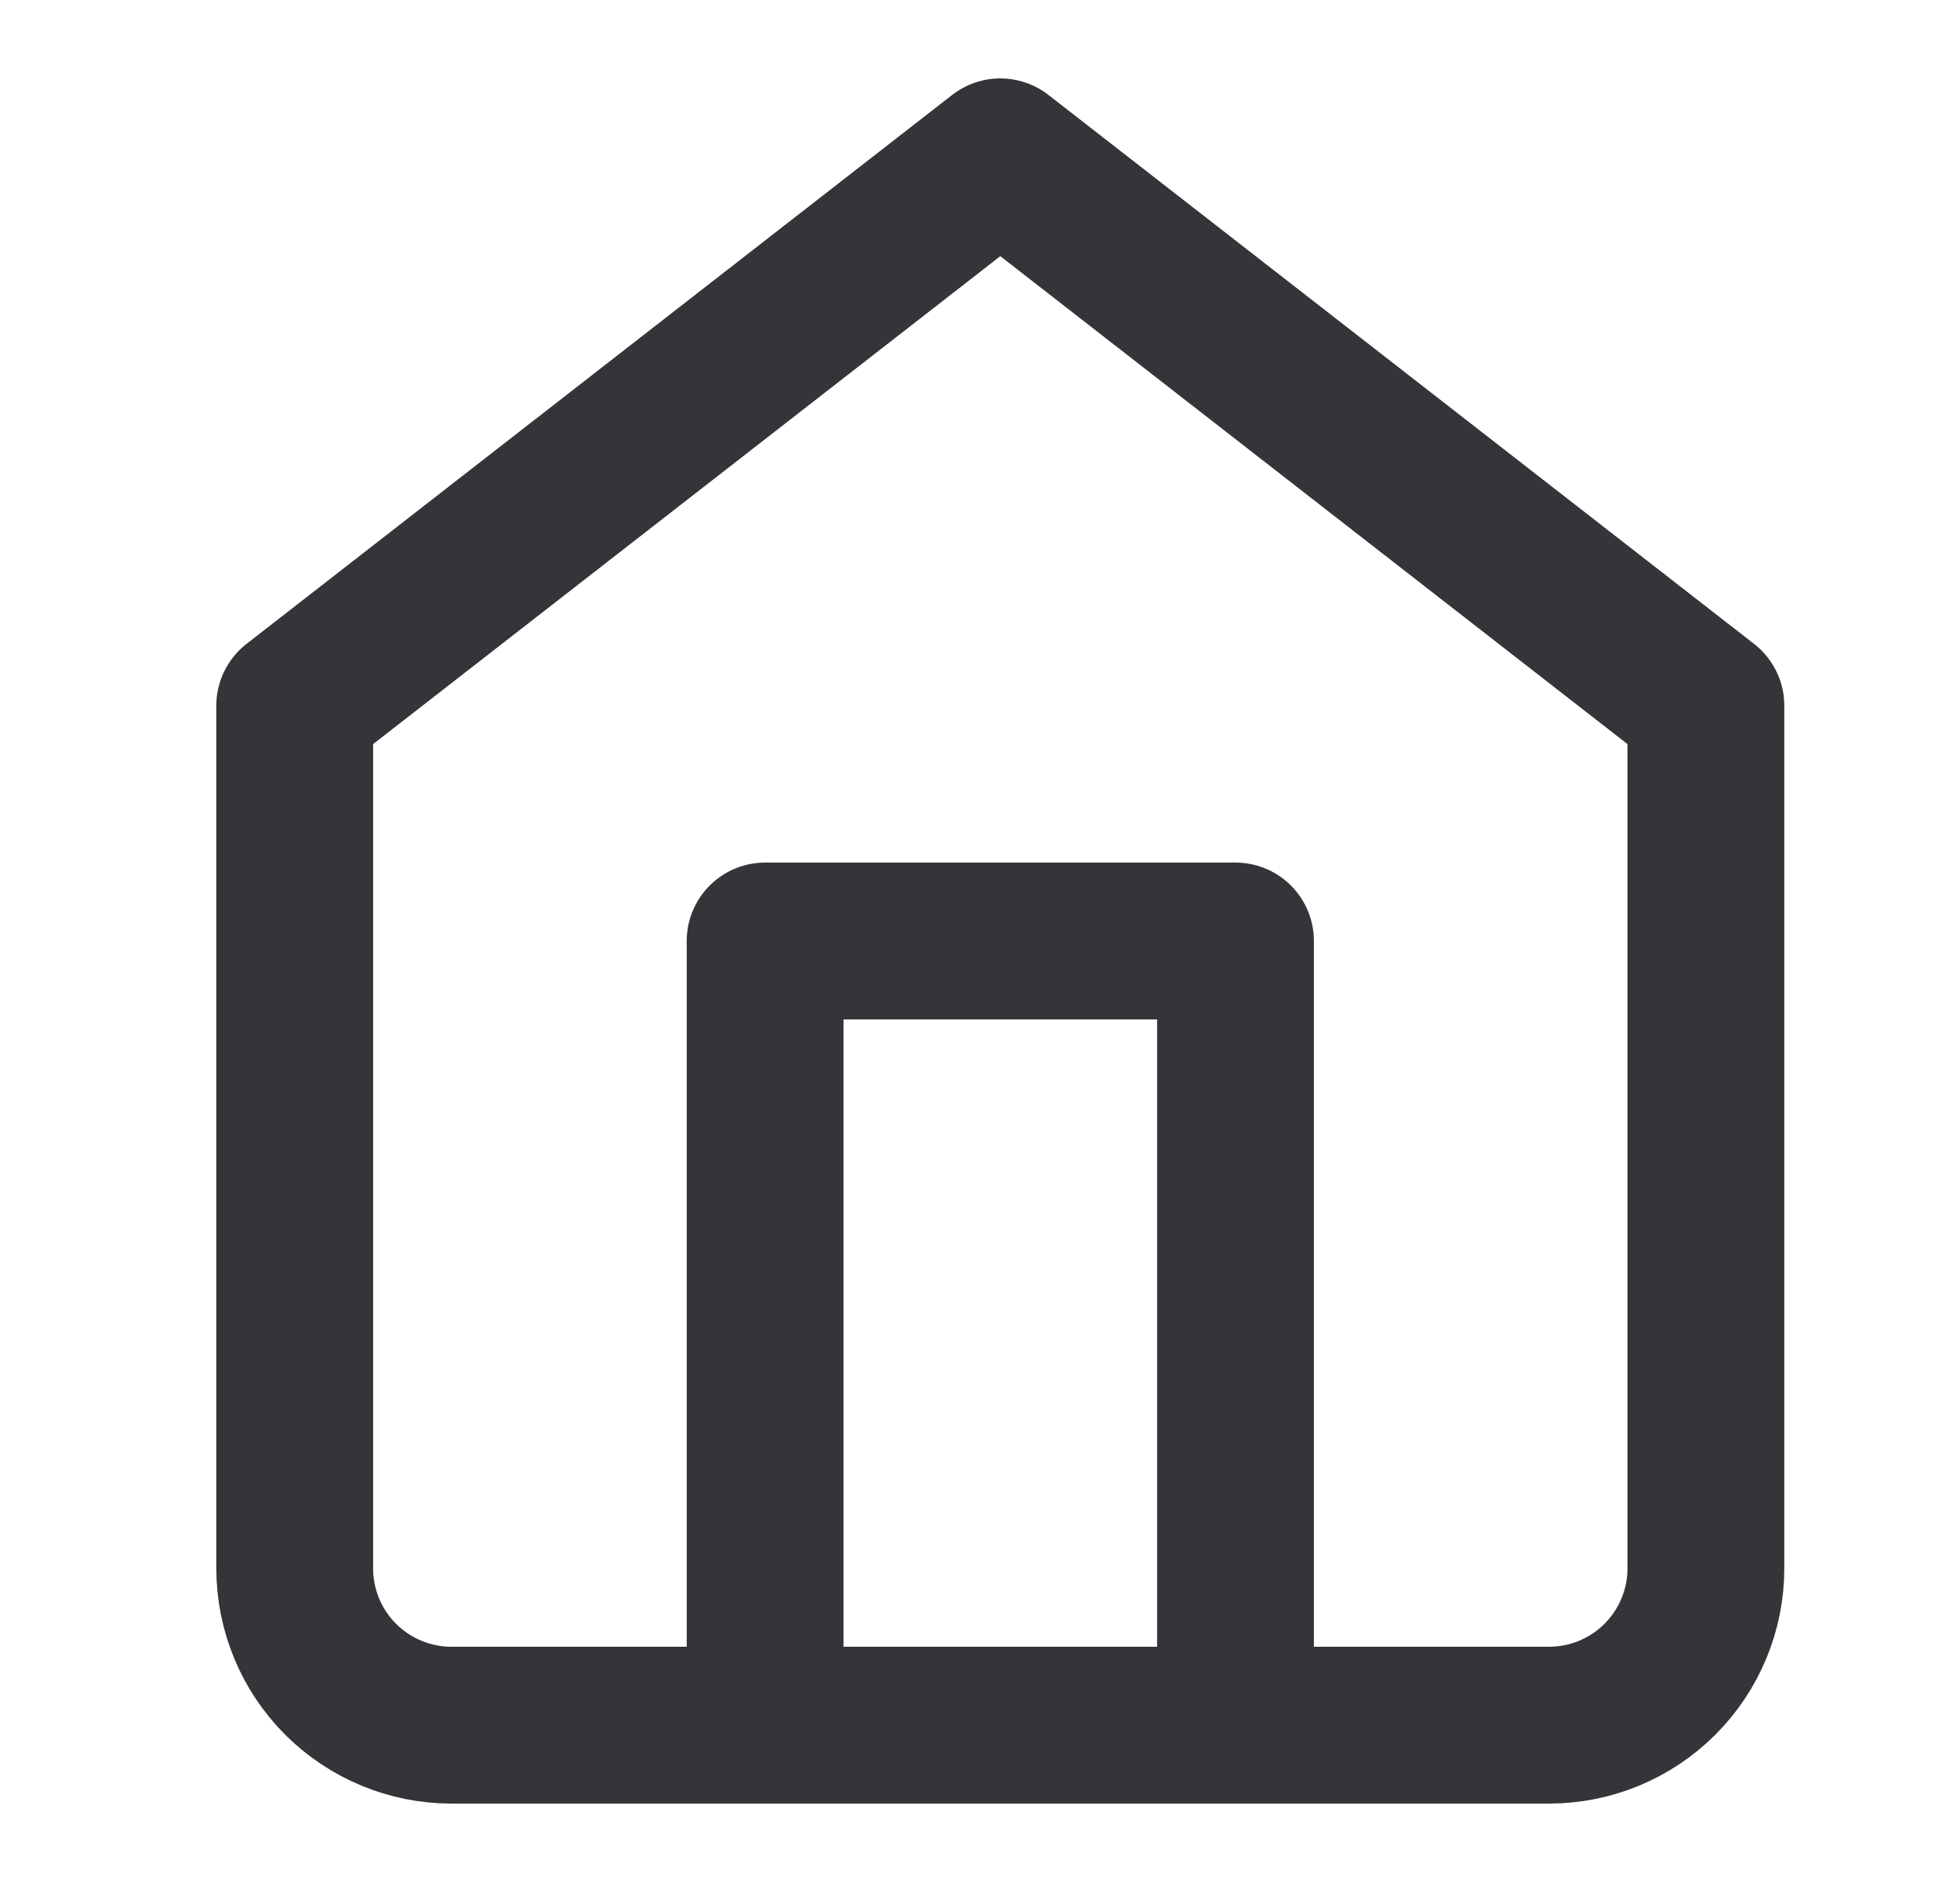
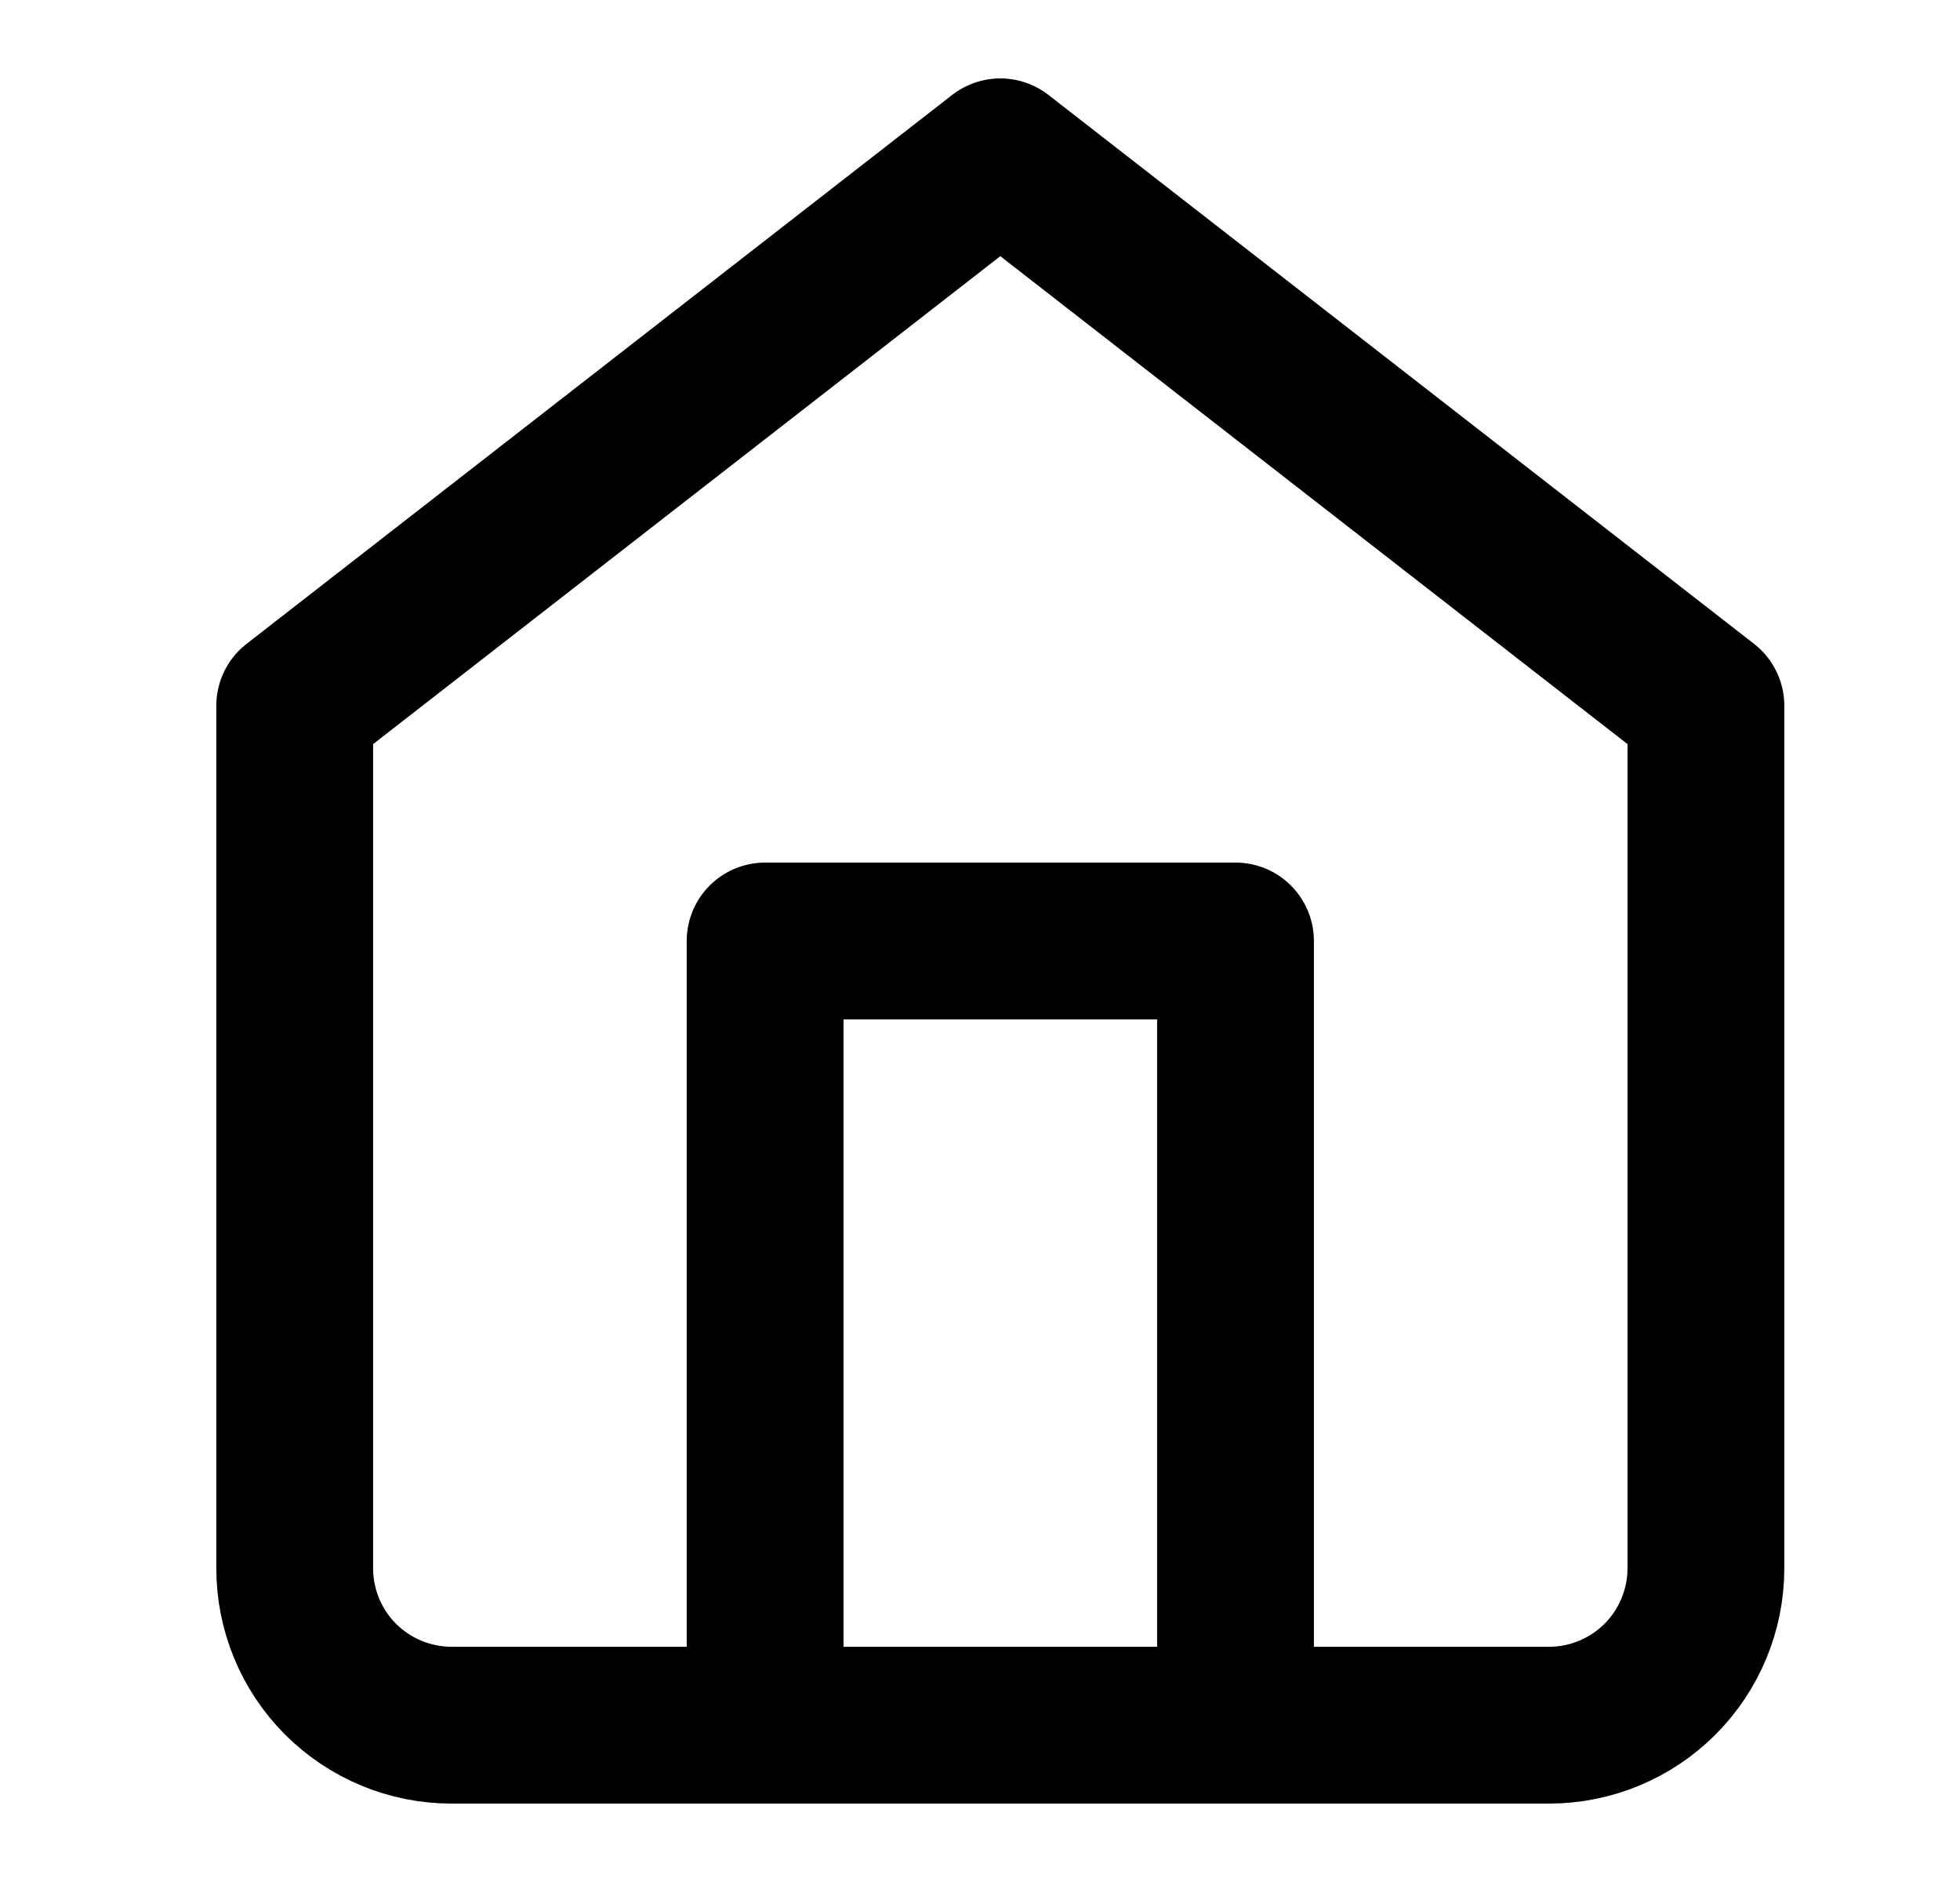
<svg xmlns="http://www.w3.org/2000/svg" width="25" height="24" viewBox="0 0 25 24" fill="none">
-   <path d="M12.759 2L3.759 9V20C3.759 20.53 3.969 21.039 4.344 21.414C4.72 21.789 5.228 22 5.759 22H19.759C20.289 22 20.798 21.789 21.173 21.414C21.548 21.039 21.759 20.53 21.759 20V9L12.759 2Z" stroke="#333538" stroke-width="2" stroke-linecap="round" stroke-linejoin="round" />
-   <path d="M9.759 22V12H15.759V22" stroke="#333538" stroke-width="2" stroke-linecap="round" stroke-linejoin="round" />
+   <path d="M12.759 2L3.759 9V20C3.759 20.53 3.969 21.039 4.344 21.414C4.72 21.789 5.228 22 5.759 22H19.759C20.289 22 20.798 21.789 21.173 21.414C21.548 21.039 21.759 20.53 21.759 20V9L12.759 2Z" stroke="currentColor" stroke-width="2" stroke-linecap="round" stroke-linejoin="round" />
+   <path d="M9.759 22V12H15.759V22" stroke="currentColor" stroke-width="2" stroke-linecap="round" stroke-linejoin="round" />
</svg>
